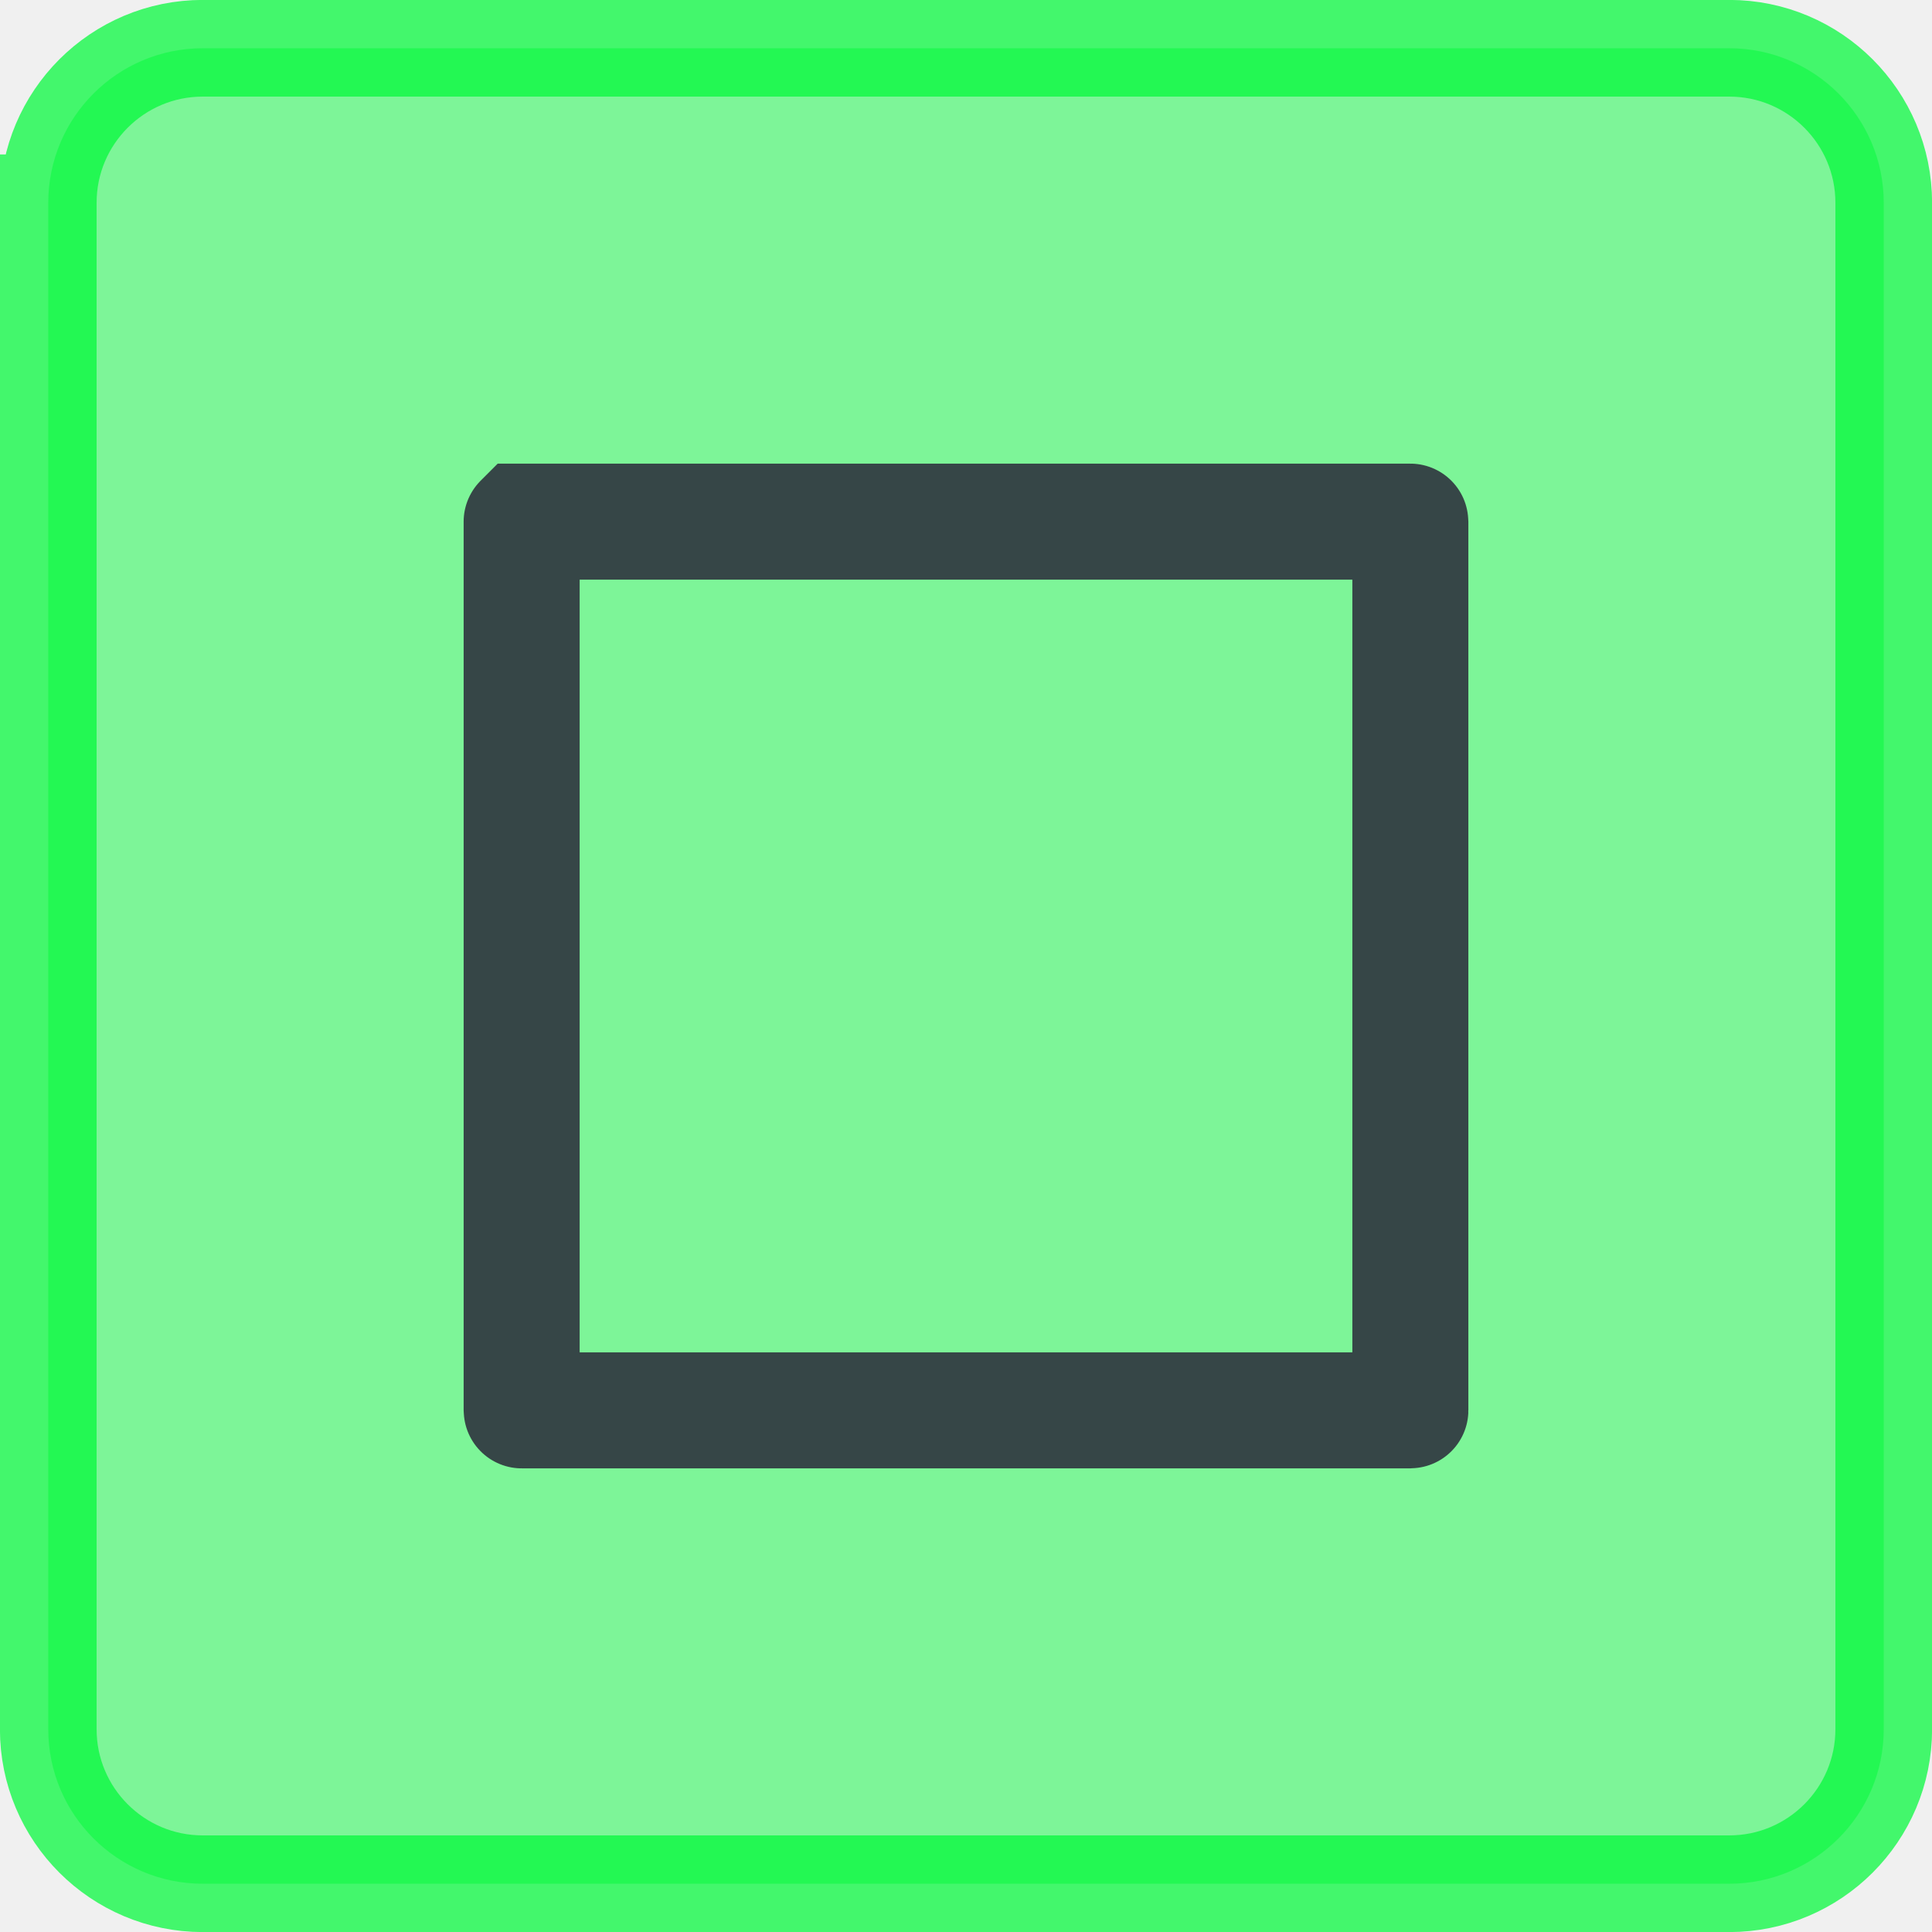
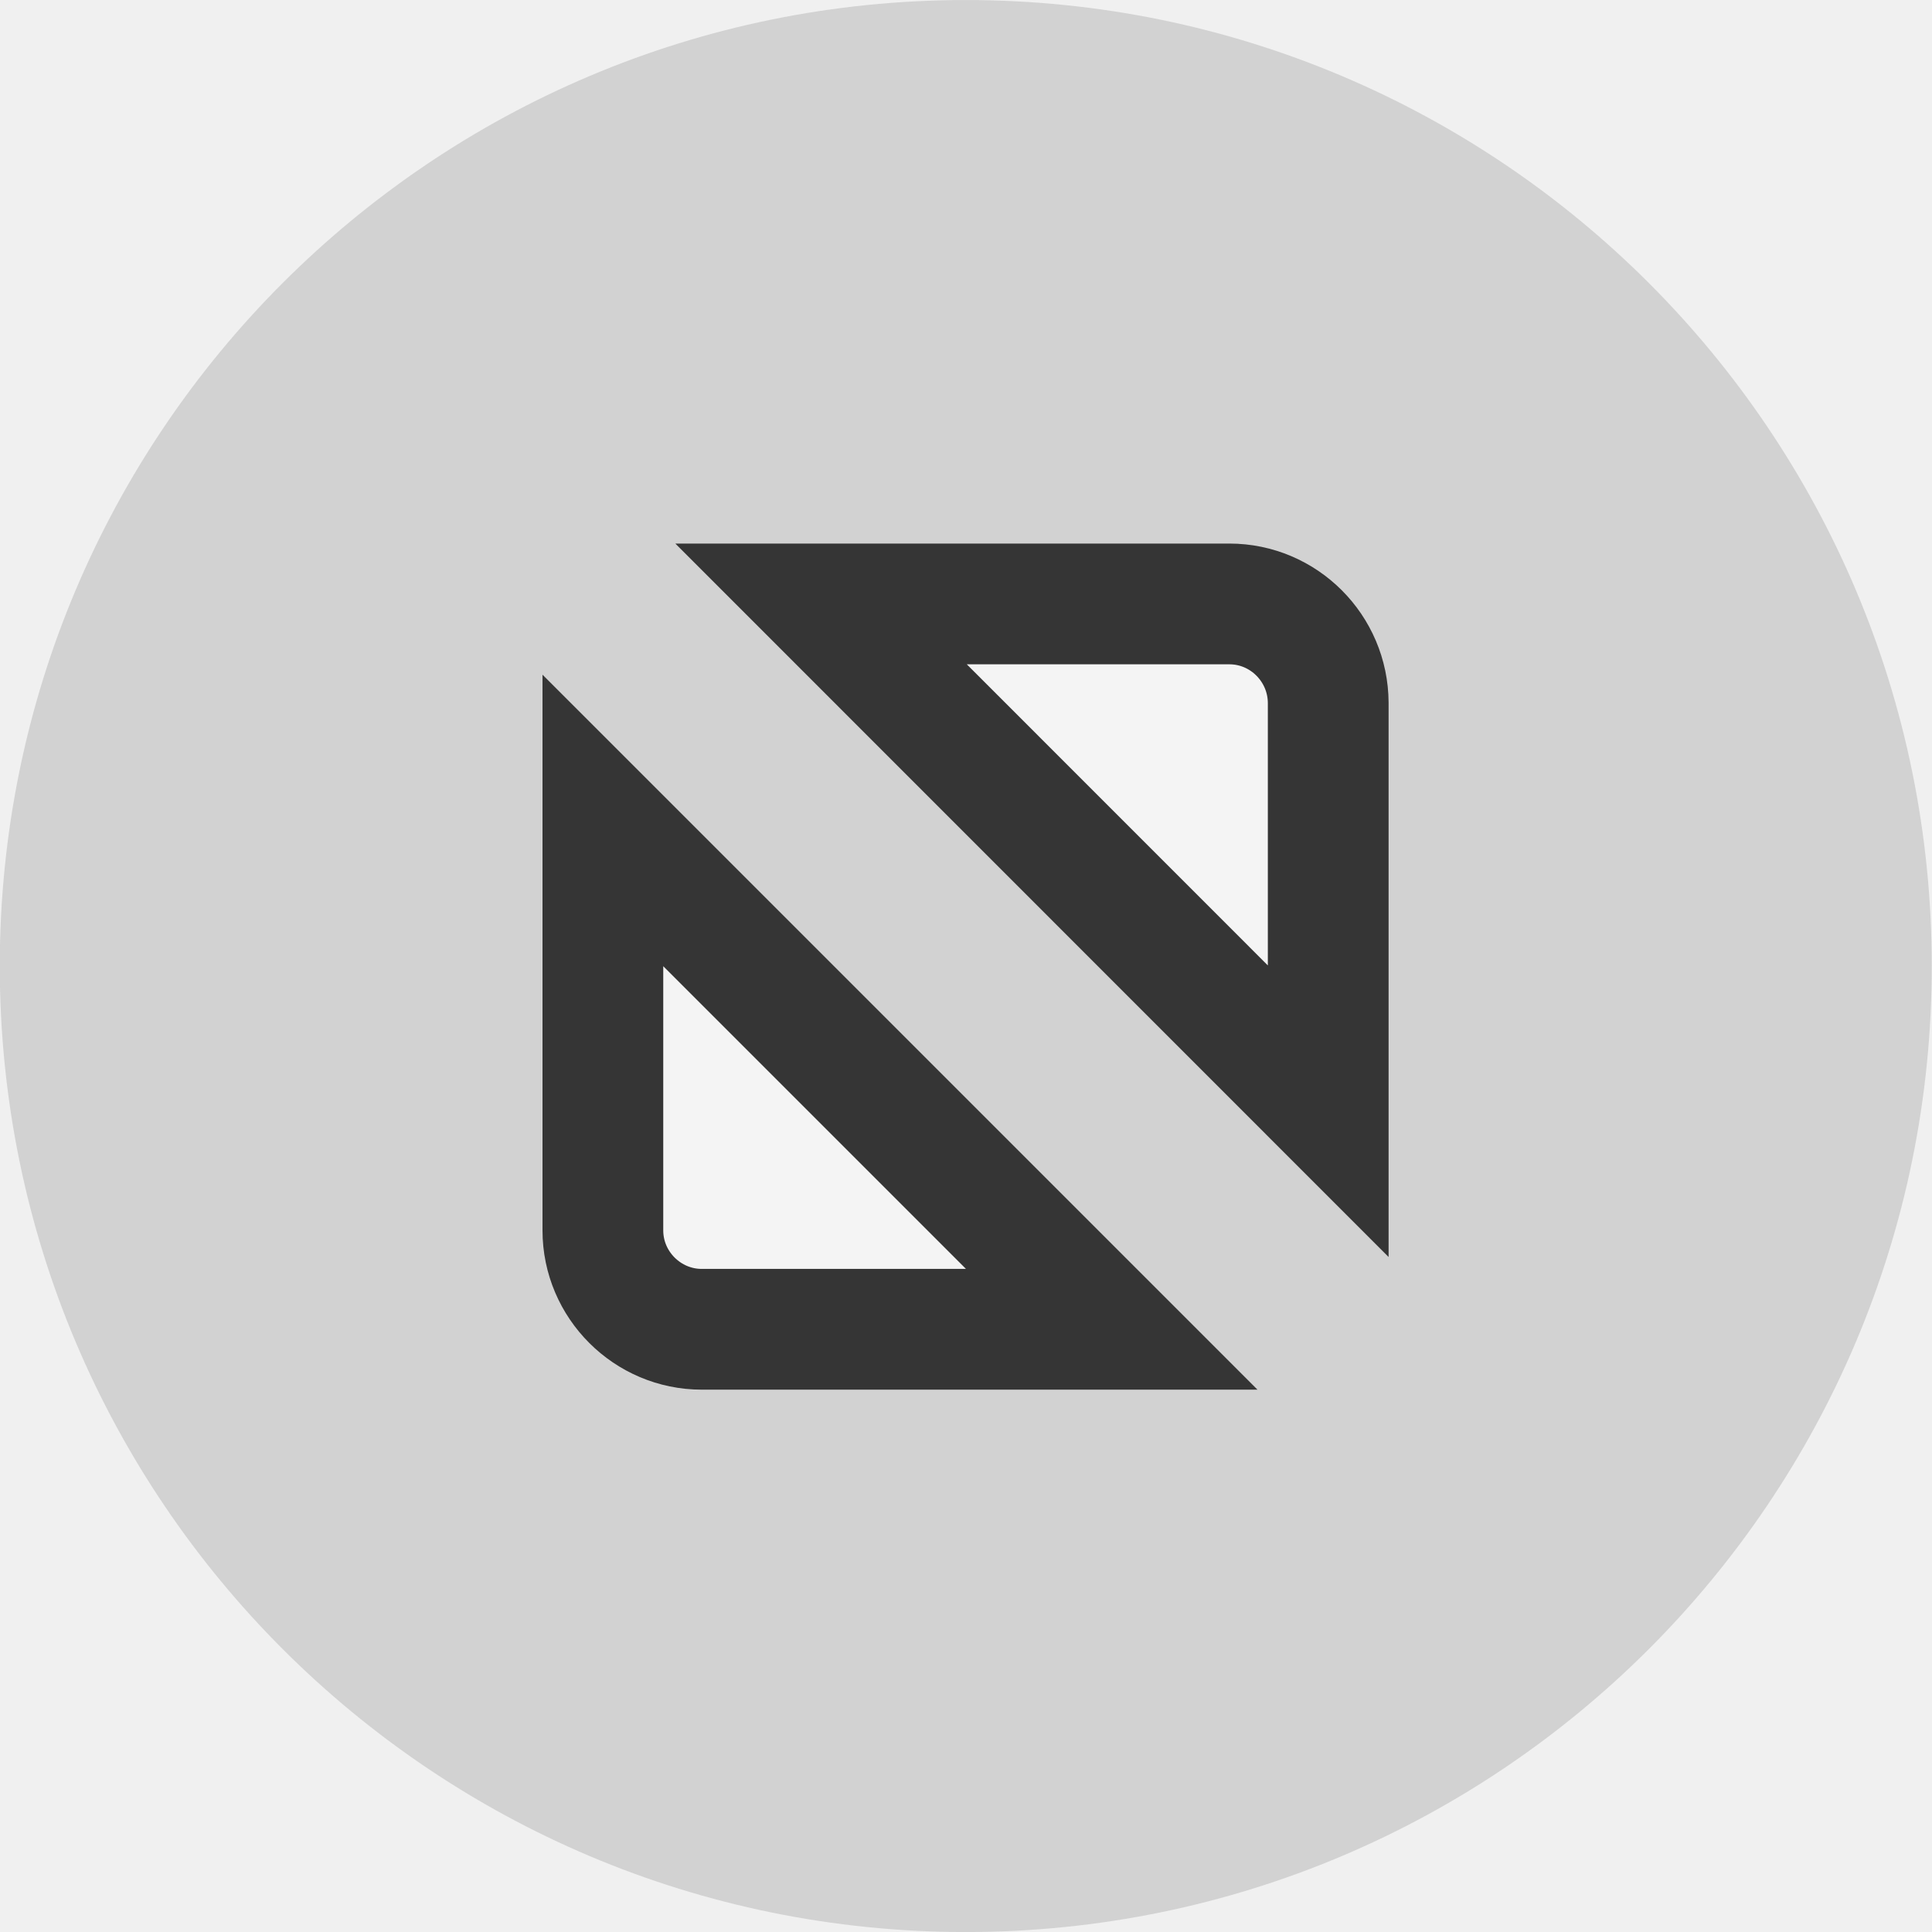
<svg xmlns="http://www.w3.org/2000/svg" viewBox="0 0 50 50" version="1.2" baseProfile="tiny">
  <defs>
</defs>
  <g fill="none" stroke="black" stroke-width="1" fill-rule="evenodd" stroke-linecap="square" stroke-linejoin="bevel">
    <g fill="none" stroke="#000000" stroke-opacity="1" stroke-width="1" stroke-linecap="square" stroke-linejoin="bevel" transform="matrix(1,0,0,1,0,0)" font-family="Noto Sans" font-size="10" font-weight="400" font-style="normal">
</g>
-     <g fill="#00fa3a" fill-opacity="0.48" stroke="#00fa3a" stroke-opacity="0.72" stroke-width="2.502" stroke-linecap="square" stroke-linejoin="bevel" transform="matrix(1,0,0,1,2.5,2.5)" font-family="Noto Sans" font-size="10" font-weight="400" font-style="normal">
-       <path vector-effect="none" fill-rule="evenodd" d="M-1.251,2.749 C-1.251,0.54 0.54,-1.251 2.749,-1.251 L42.251,-1.251 C44.46,-1.251 46.251,0.54 46.251,2.749 L46.251,42.251 C46.251,44.46 44.46,46.251 42.251,46.251 L2.749,46.251 C0.54,46.251 -1.251,44.46 -1.251,42.251 L-1.251,2.749" />
+     <g fill="#b2b2b2" fill-opacity="1" stroke="none" transform="matrix(3.12498,0,0,3.125,-4043.73,-771.874)" font-family="Noto Sans" font-size="10" font-weight="400" font-style="normal" opacity="0.484">
+       <ellipse cx="1302" cy="255" rx="8" ry="8" />
    </g>
-     <g fill="none" stroke="#000000" stroke-opacity="1" stroke-width="1" stroke-linecap="square" stroke-linejoin="bevel" transform="matrix(1,0,0,1,0,0)" font-family="Noto Sans" font-size="10" font-weight="400" font-style="normal">
- </g>
-     <g fill="none" stroke="#2f343f" stroke-opacity="1" stroke-width="1.001" stroke-linecap="square" stroke-linejoin="bevel" transform="matrix(2.5,0,0,2.5,2.5,2.5)" font-family="Noto Sans" font-size="10" font-weight="400" font-style="normal">
- </g>
-     <g fill="none" stroke="#2f343f" stroke-opacity="0.9" stroke-width="1.201" stroke-linecap="round" stroke-linejoin="miter" stroke-miterlimit="2" transform="matrix(2.5,0,0,2.5,2.5,2.5)" font-family="Noto Sans" font-size="10" font-weight="400" font-style="normal">
-       <path vector-effect="none" fill-rule="evenodd" d="M4.4,4.401 C4.4,4.401 4.401,4.4 4.401,4.4 L13.599,4.4 C13.6,4.4 13.6,4.401 13.6,4.401 L13.6,13.599 C13.6,13.6 13.6,13.6 13.599,13.6 L4.401,13.6 C4.401,13.6 4.4,13.6 4.4,13.599 L4.4,4.401" />
+     <g fill="#ffffff" fill-opacity="1" stroke="#000000" stroke-opacity="1" stroke-width="1" stroke-linecap="butt" stroke-linejoin="miter" stroke-miterlimit="4" transform="matrix(3.12498,0,0,3.125,-253.124,-3021.87)" font-family="Noto Sans" font-size="10" font-weight="400" font-style="normal" opacity="0.75">
+       <path vector-effect="none" fill-rule="evenodd" d="M87.8,972 L91.181,972 C91.632,972 91.998,972.368 92,972.819 L92,976.201 L87.8,972 Z M90.207,978.007 L86.812,978.007 C86.362,978.007 85.993,977.639 85.993,977.188 L85.993,973.793 L90.207,978.007 Z " />
    </g>
-     <g fill="none" stroke="#2f343f" stroke-opacity="1" stroke-width="1.001" stroke-linecap="square" stroke-linejoin="bevel" transform="matrix(2.5,0,0,2.5,2.5,2.5)" font-family="Noto Sans" font-size="10" font-weight="400" font-style="normal">
- </g>
    <g fill="none" stroke="#000000" stroke-opacity="1" stroke-width="1" stroke-linecap="square" stroke-linejoin="bevel" transform="matrix(1,0,0,1,0,0)" font-family="Noto Sans" font-size="10" font-weight="400" font-style="normal">
</g>
  </g>
</svg>
